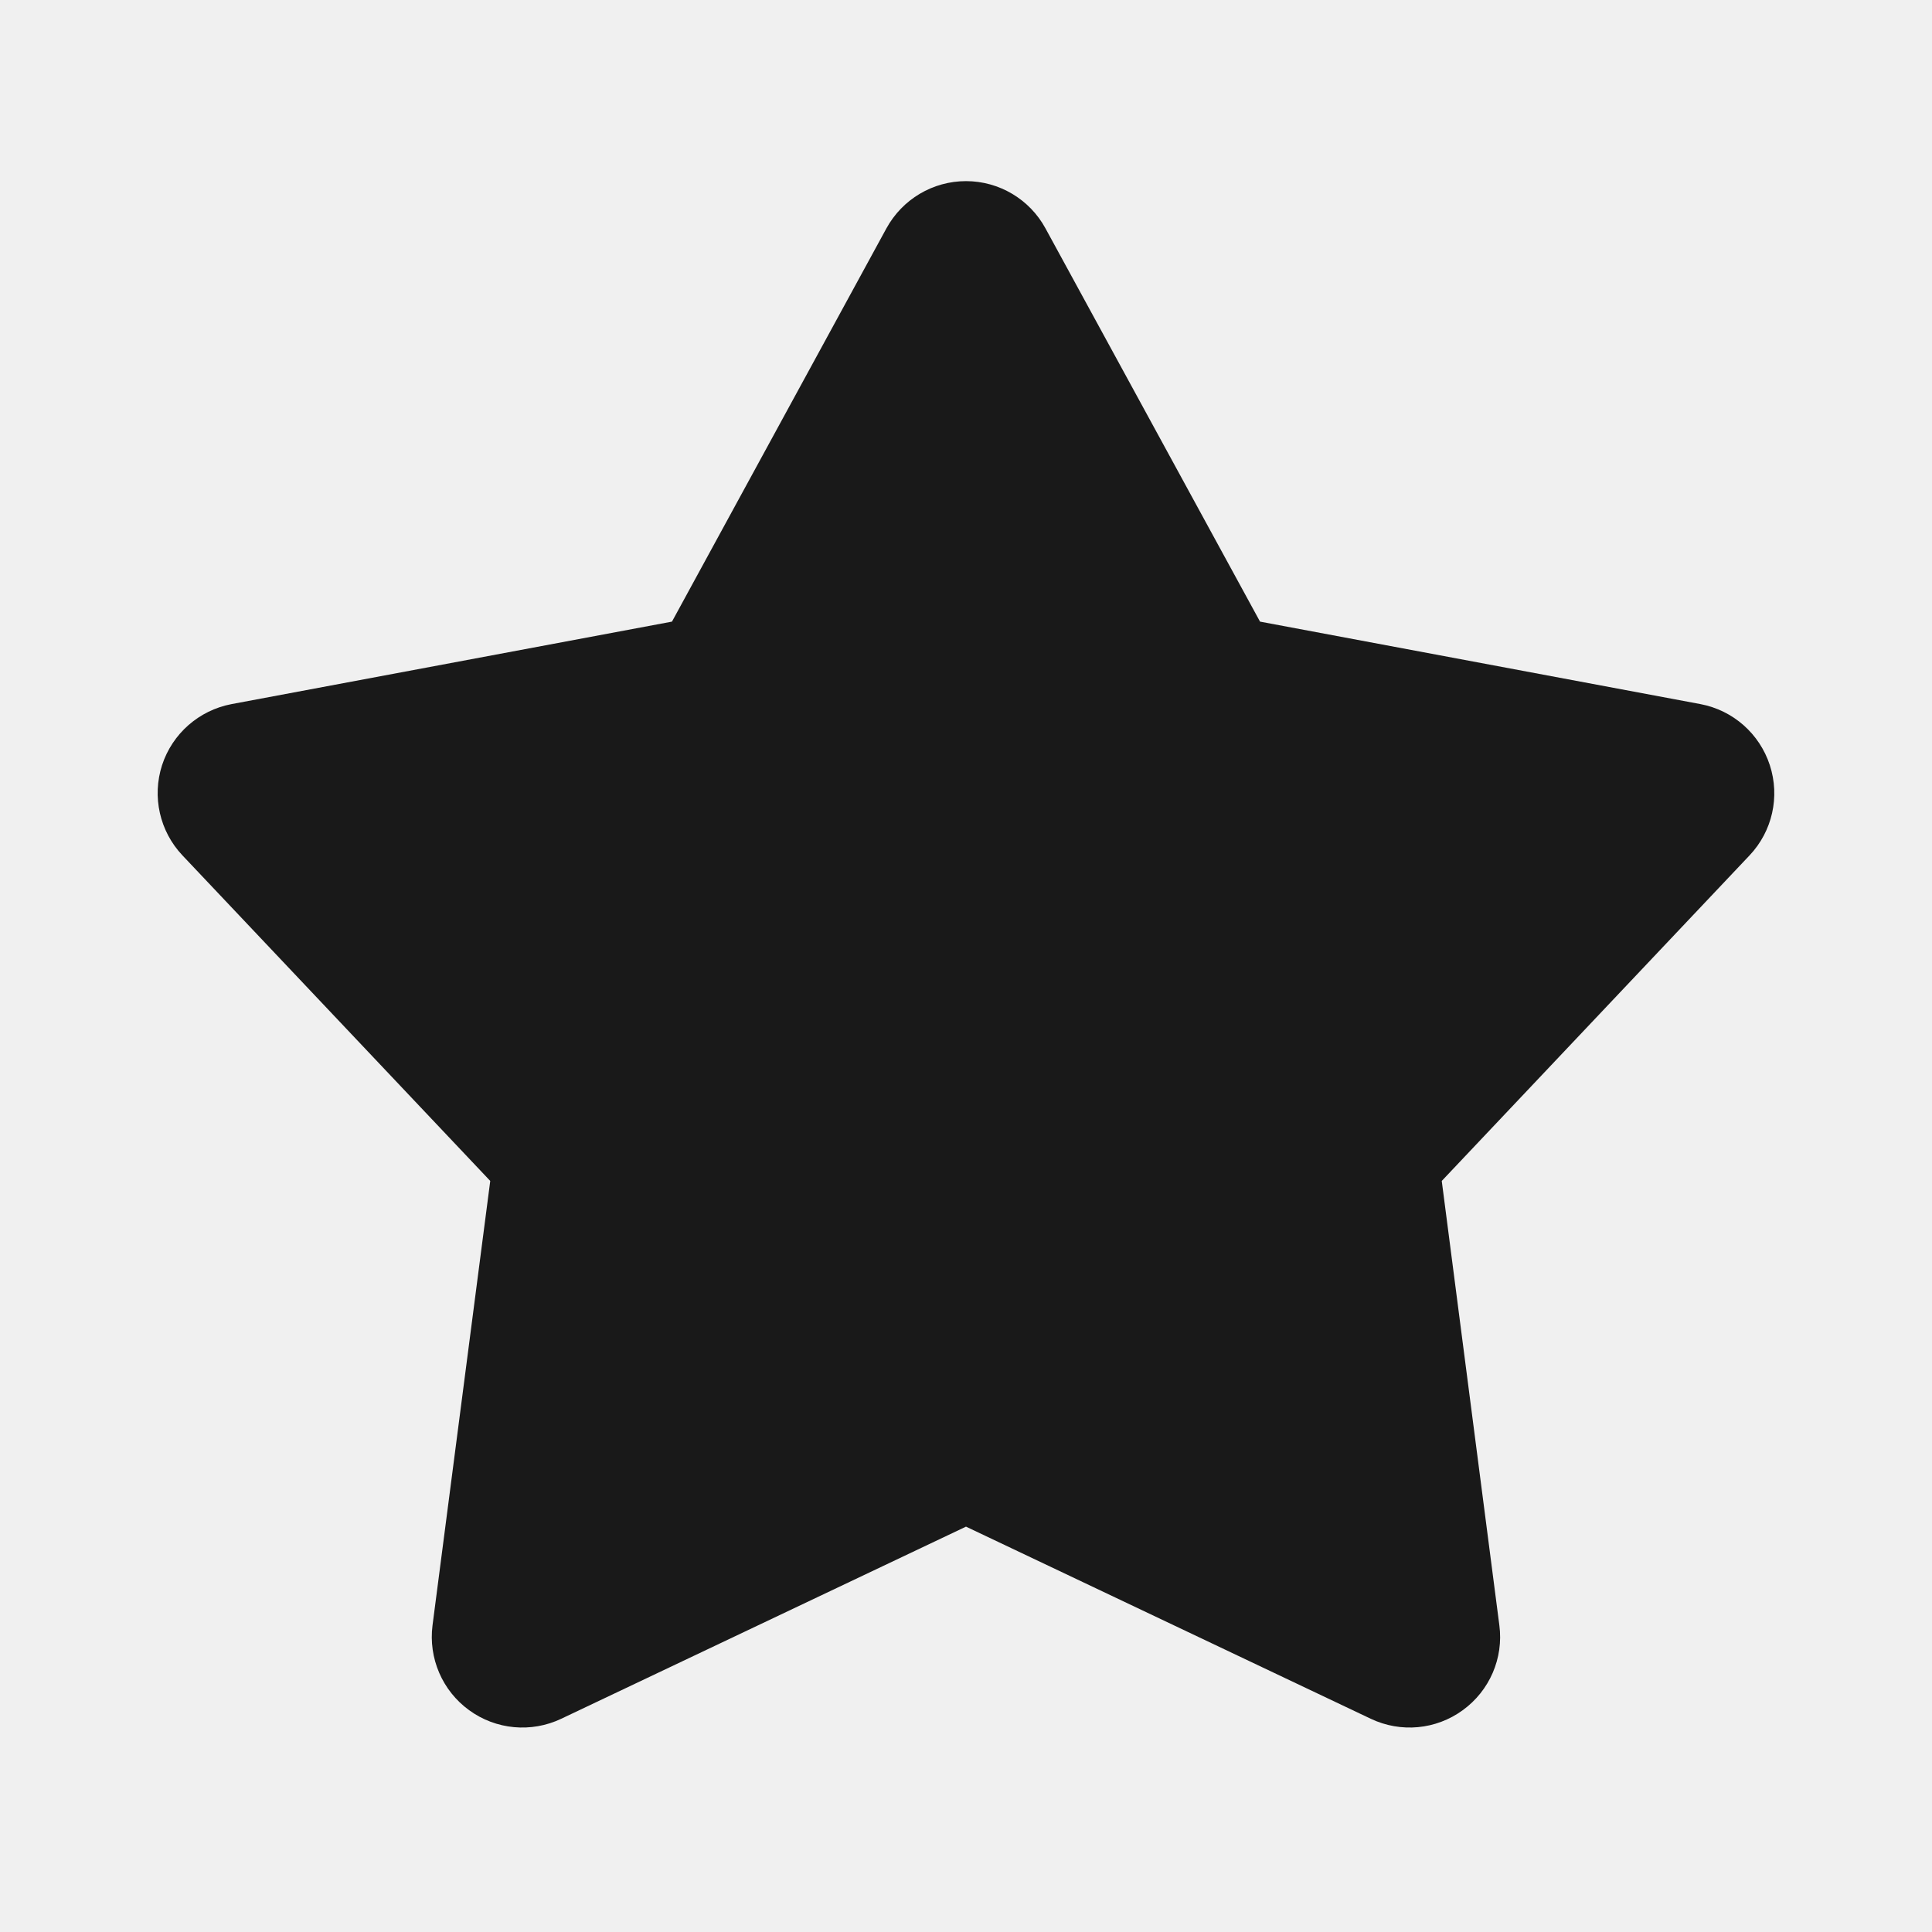
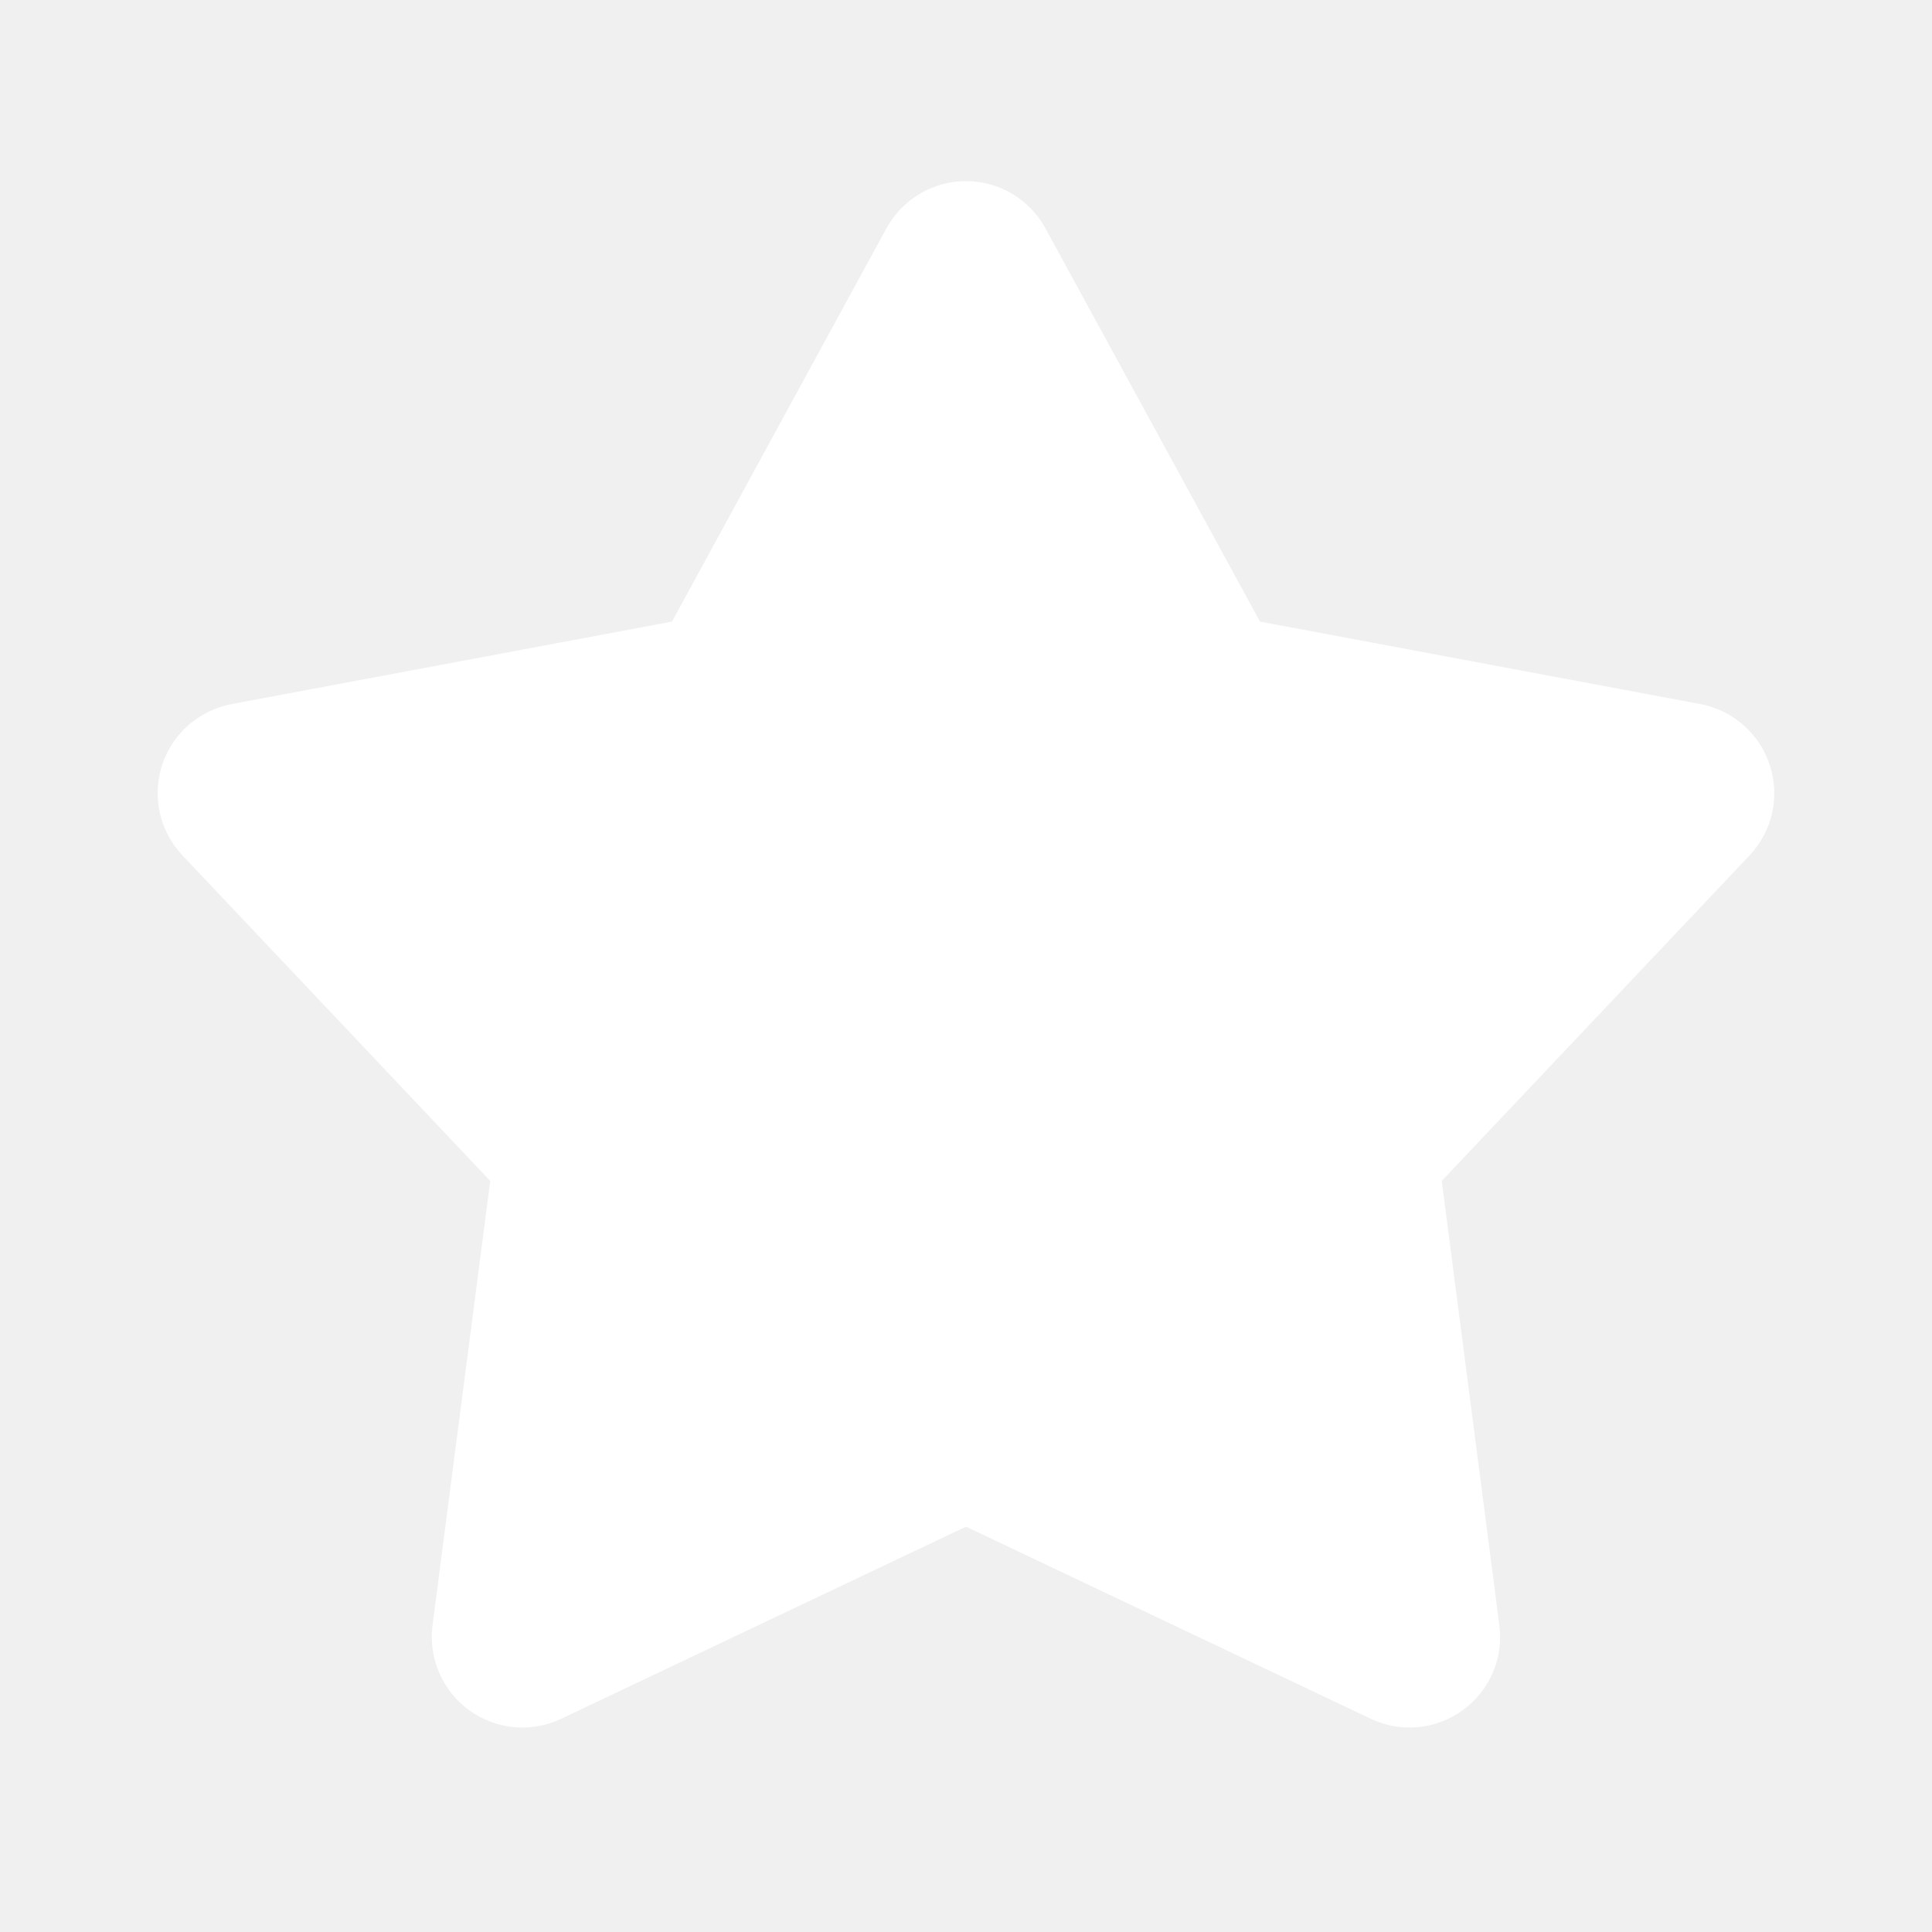
<svg xmlns="http://www.w3.org/2000/svg" width="16" height="16" viewBox="0 0 16 16" fill="none">
-   <path d="M8.658 1.891C8.527 1.65 8.274 1.5 8 1.5C7.725 1.5 7.473 1.65 7.341 1.891L5.565 5.148L1.918 5.831C1.648 5.882 1.427 6.076 1.342 6.337C1.258 6.598 1.322 6.884 1.511 7.084L4.06 9.78L3.582 13.46C3.547 13.732 3.663 14.002 3.885 14.163C4.107 14.325 4.4 14.352 4.648 14.234L8 12.643L11.352 14.234C11.6 14.352 11.892 14.325 12.114 14.163C12.336 14.002 12.453 13.732 12.417 13.46L11.94 9.78L14.489 7.084C14.678 6.884 14.742 6.598 14.657 6.337C14.572 6.076 14.352 5.882 14.082 5.831L10.435 5.148L8.658 1.891Z" fill="#191919" />
+   <path d="M8.658 1.891C8.527 1.65 8.274 1.5 8 1.5C7.725 1.5 7.473 1.65 7.341 1.891L5.565 5.148L1.918 5.831C1.648 5.882 1.427 6.076 1.342 6.337C1.258 6.598 1.322 6.884 1.511 7.084L4.06 9.78L3.582 13.46C3.547 13.732 3.663 14.002 3.885 14.163C4.107 14.325 4.4 14.352 4.648 14.234L8 12.643L11.352 14.234C11.6 14.352 11.892 14.325 12.114 14.163C12.336 14.002 12.453 13.732 12.417 13.46L11.94 9.78L14.489 7.084C14.678 6.884 14.742 6.598 14.657 6.337C14.572 6.076 14.352 5.882 14.082 5.831L10.435 5.148L8.658 1.891Z" fill="#FFFFFF" />
</svg>
